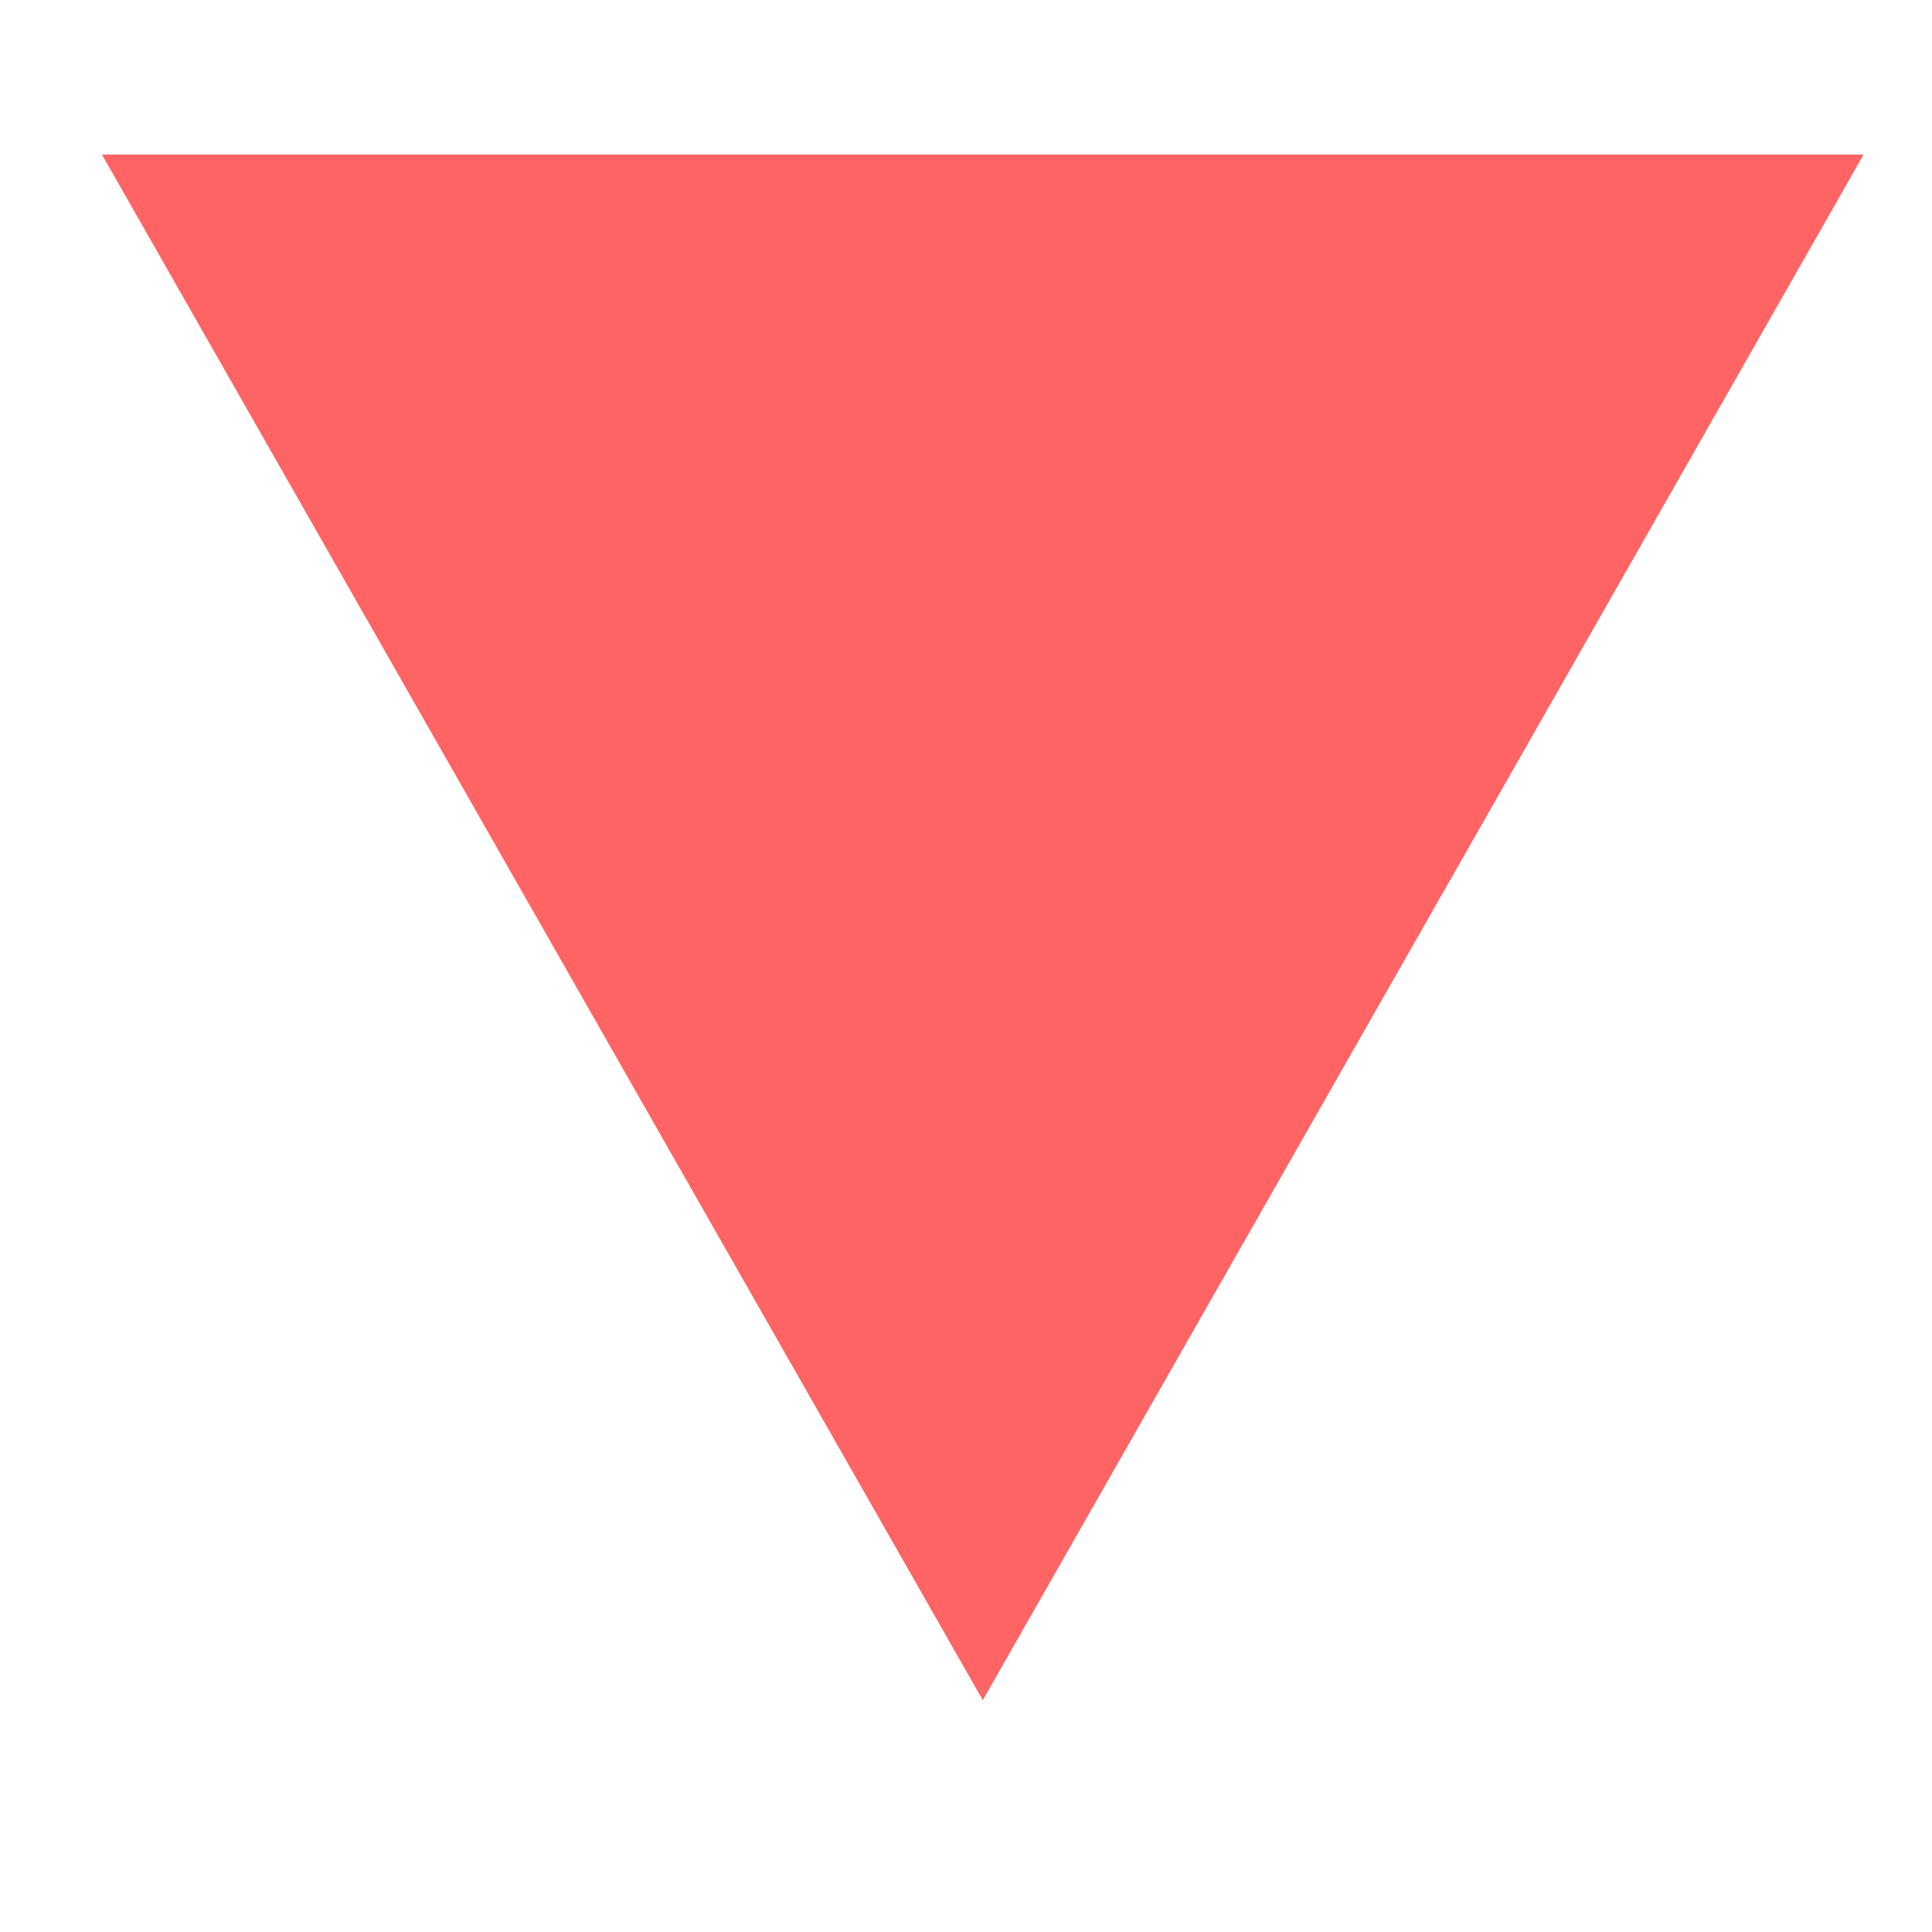
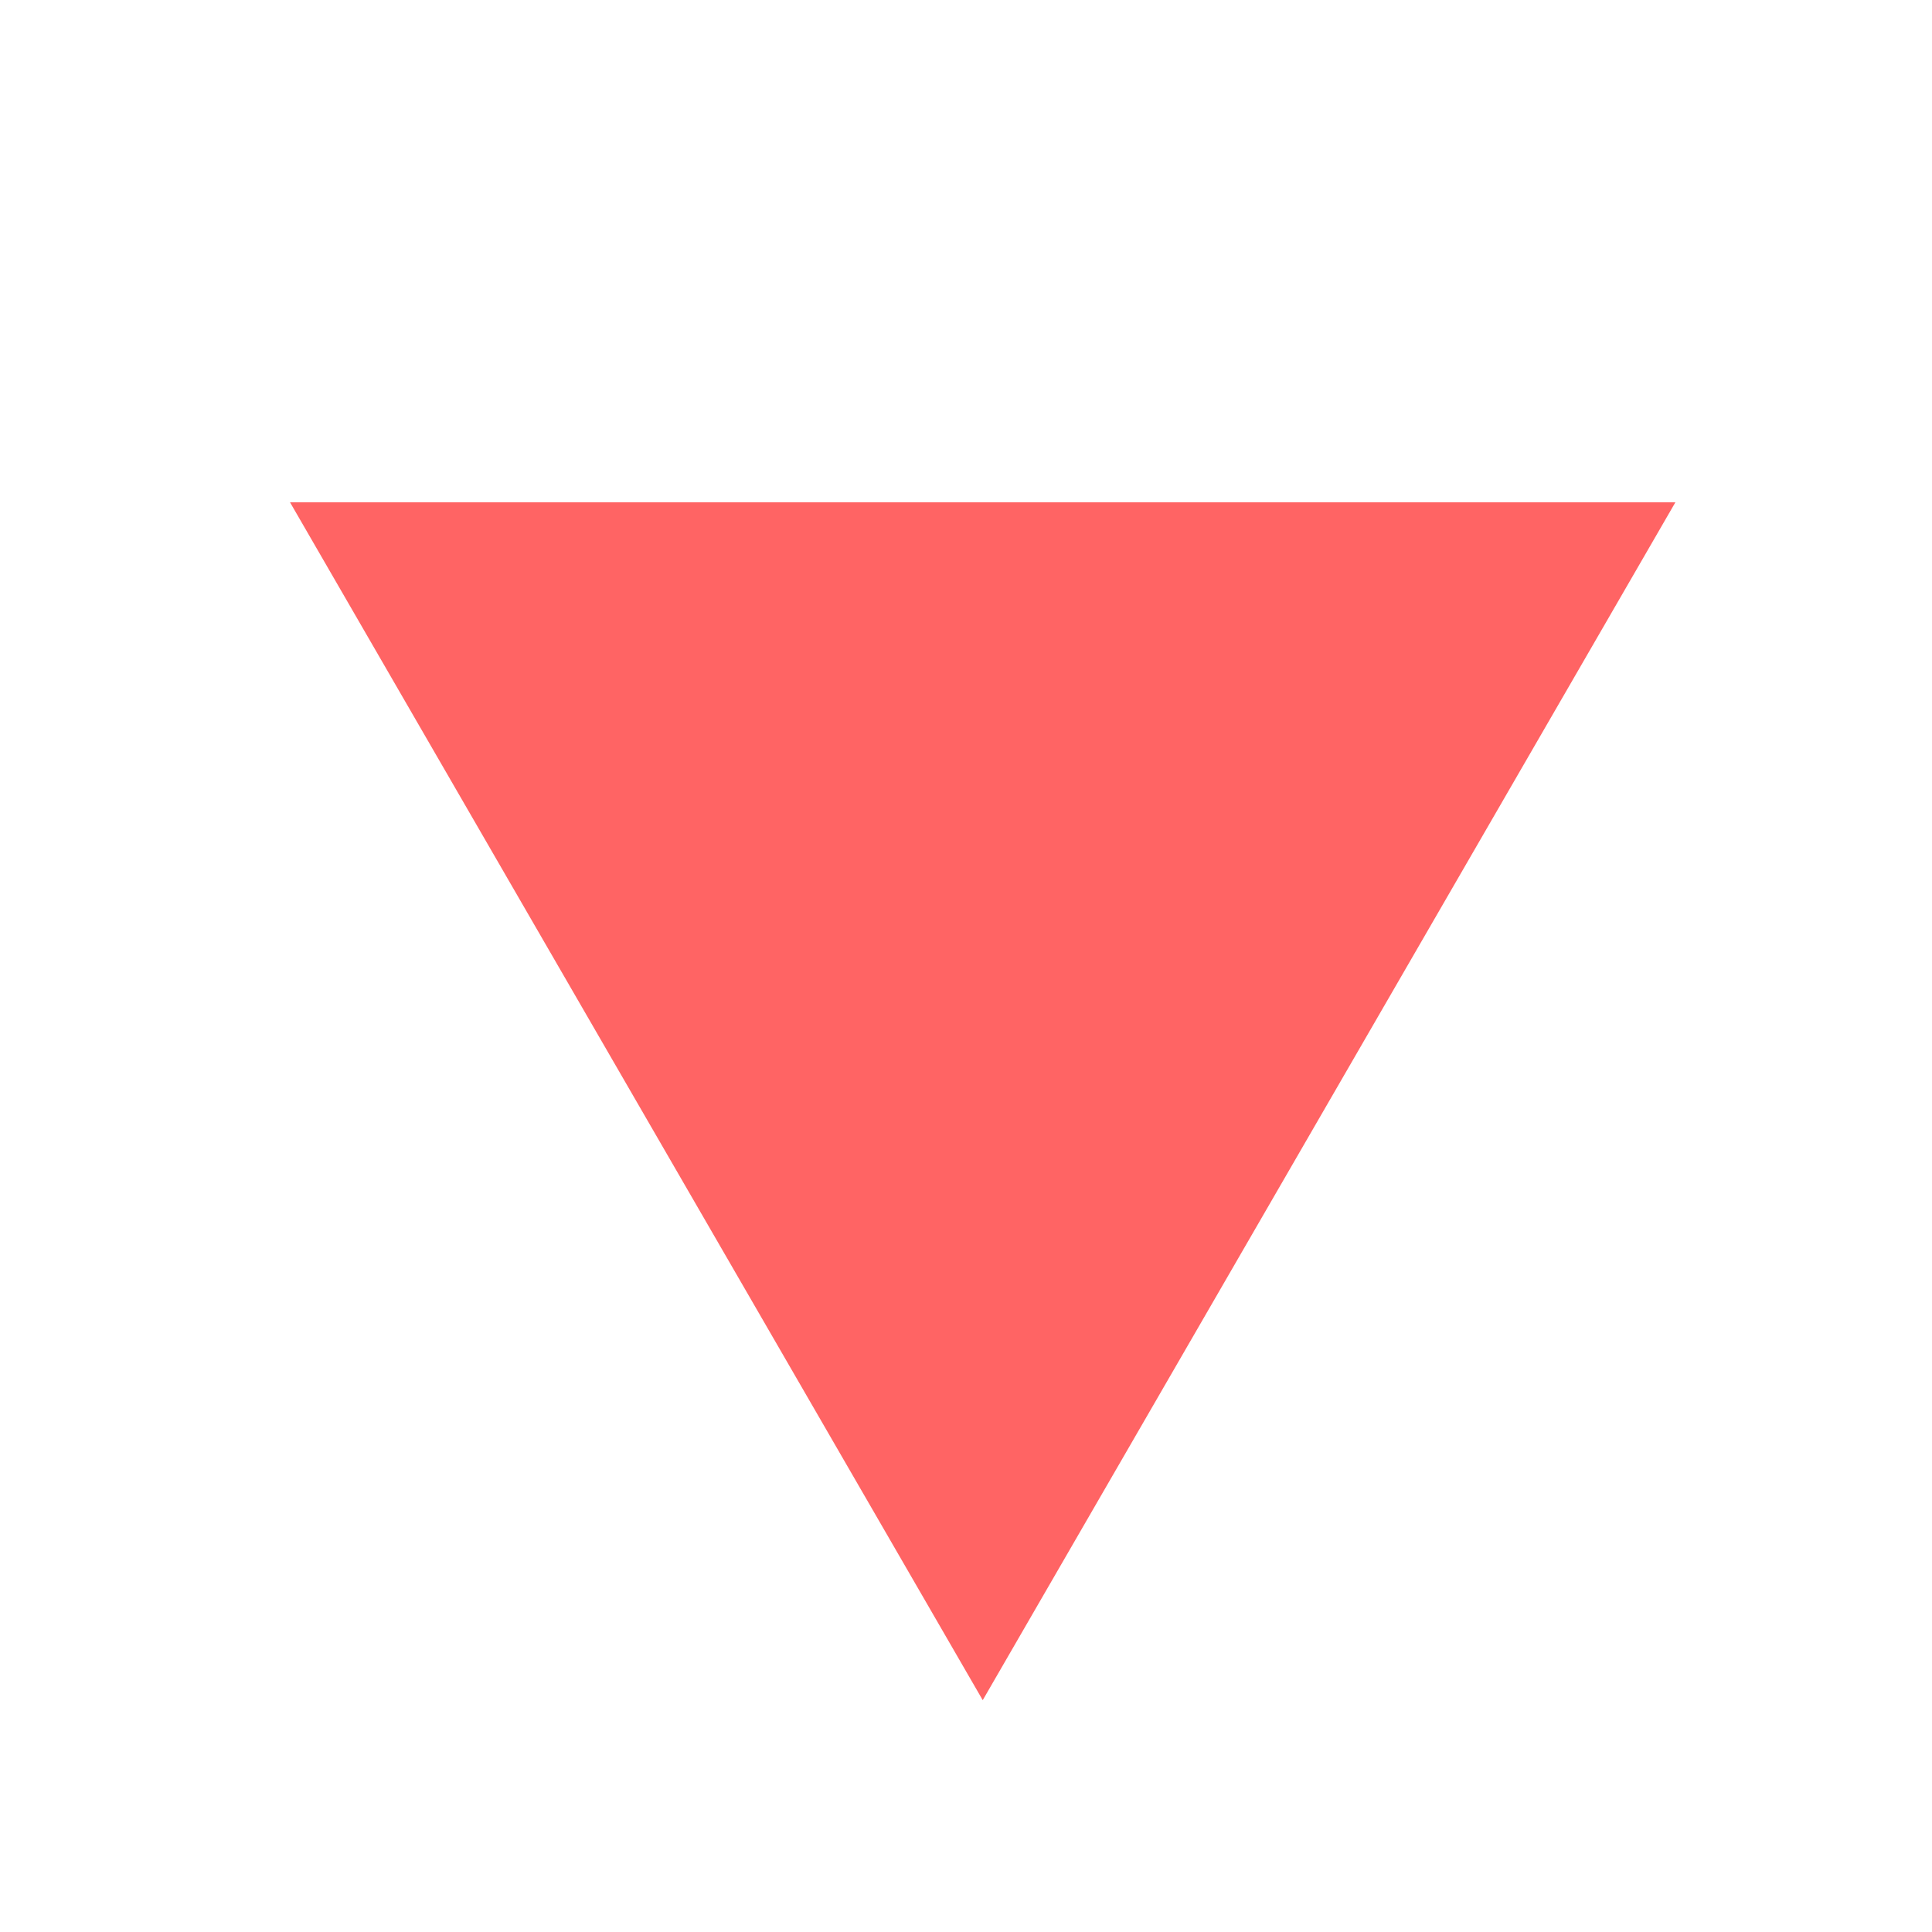
<svg xmlns="http://www.w3.org/2000/svg" version="1.1" id="Layer_1" x="0px" y="0px" width="50px" height="50px" viewBox="0 0 50 50" enable-background="new 0 0 50 50" xml:space="preserve">
-   <polygon fill="#FF6464" points="25.434,44 14.035,24 2.638,4 25.434,4 48.229,4 36.832,24 " />
+   <polygon fill="#FF6464" points="25.433,44 16.469,28.5 7.506,13 25.433,13 43.359,13 34.396,28.5 " />
</svg>
